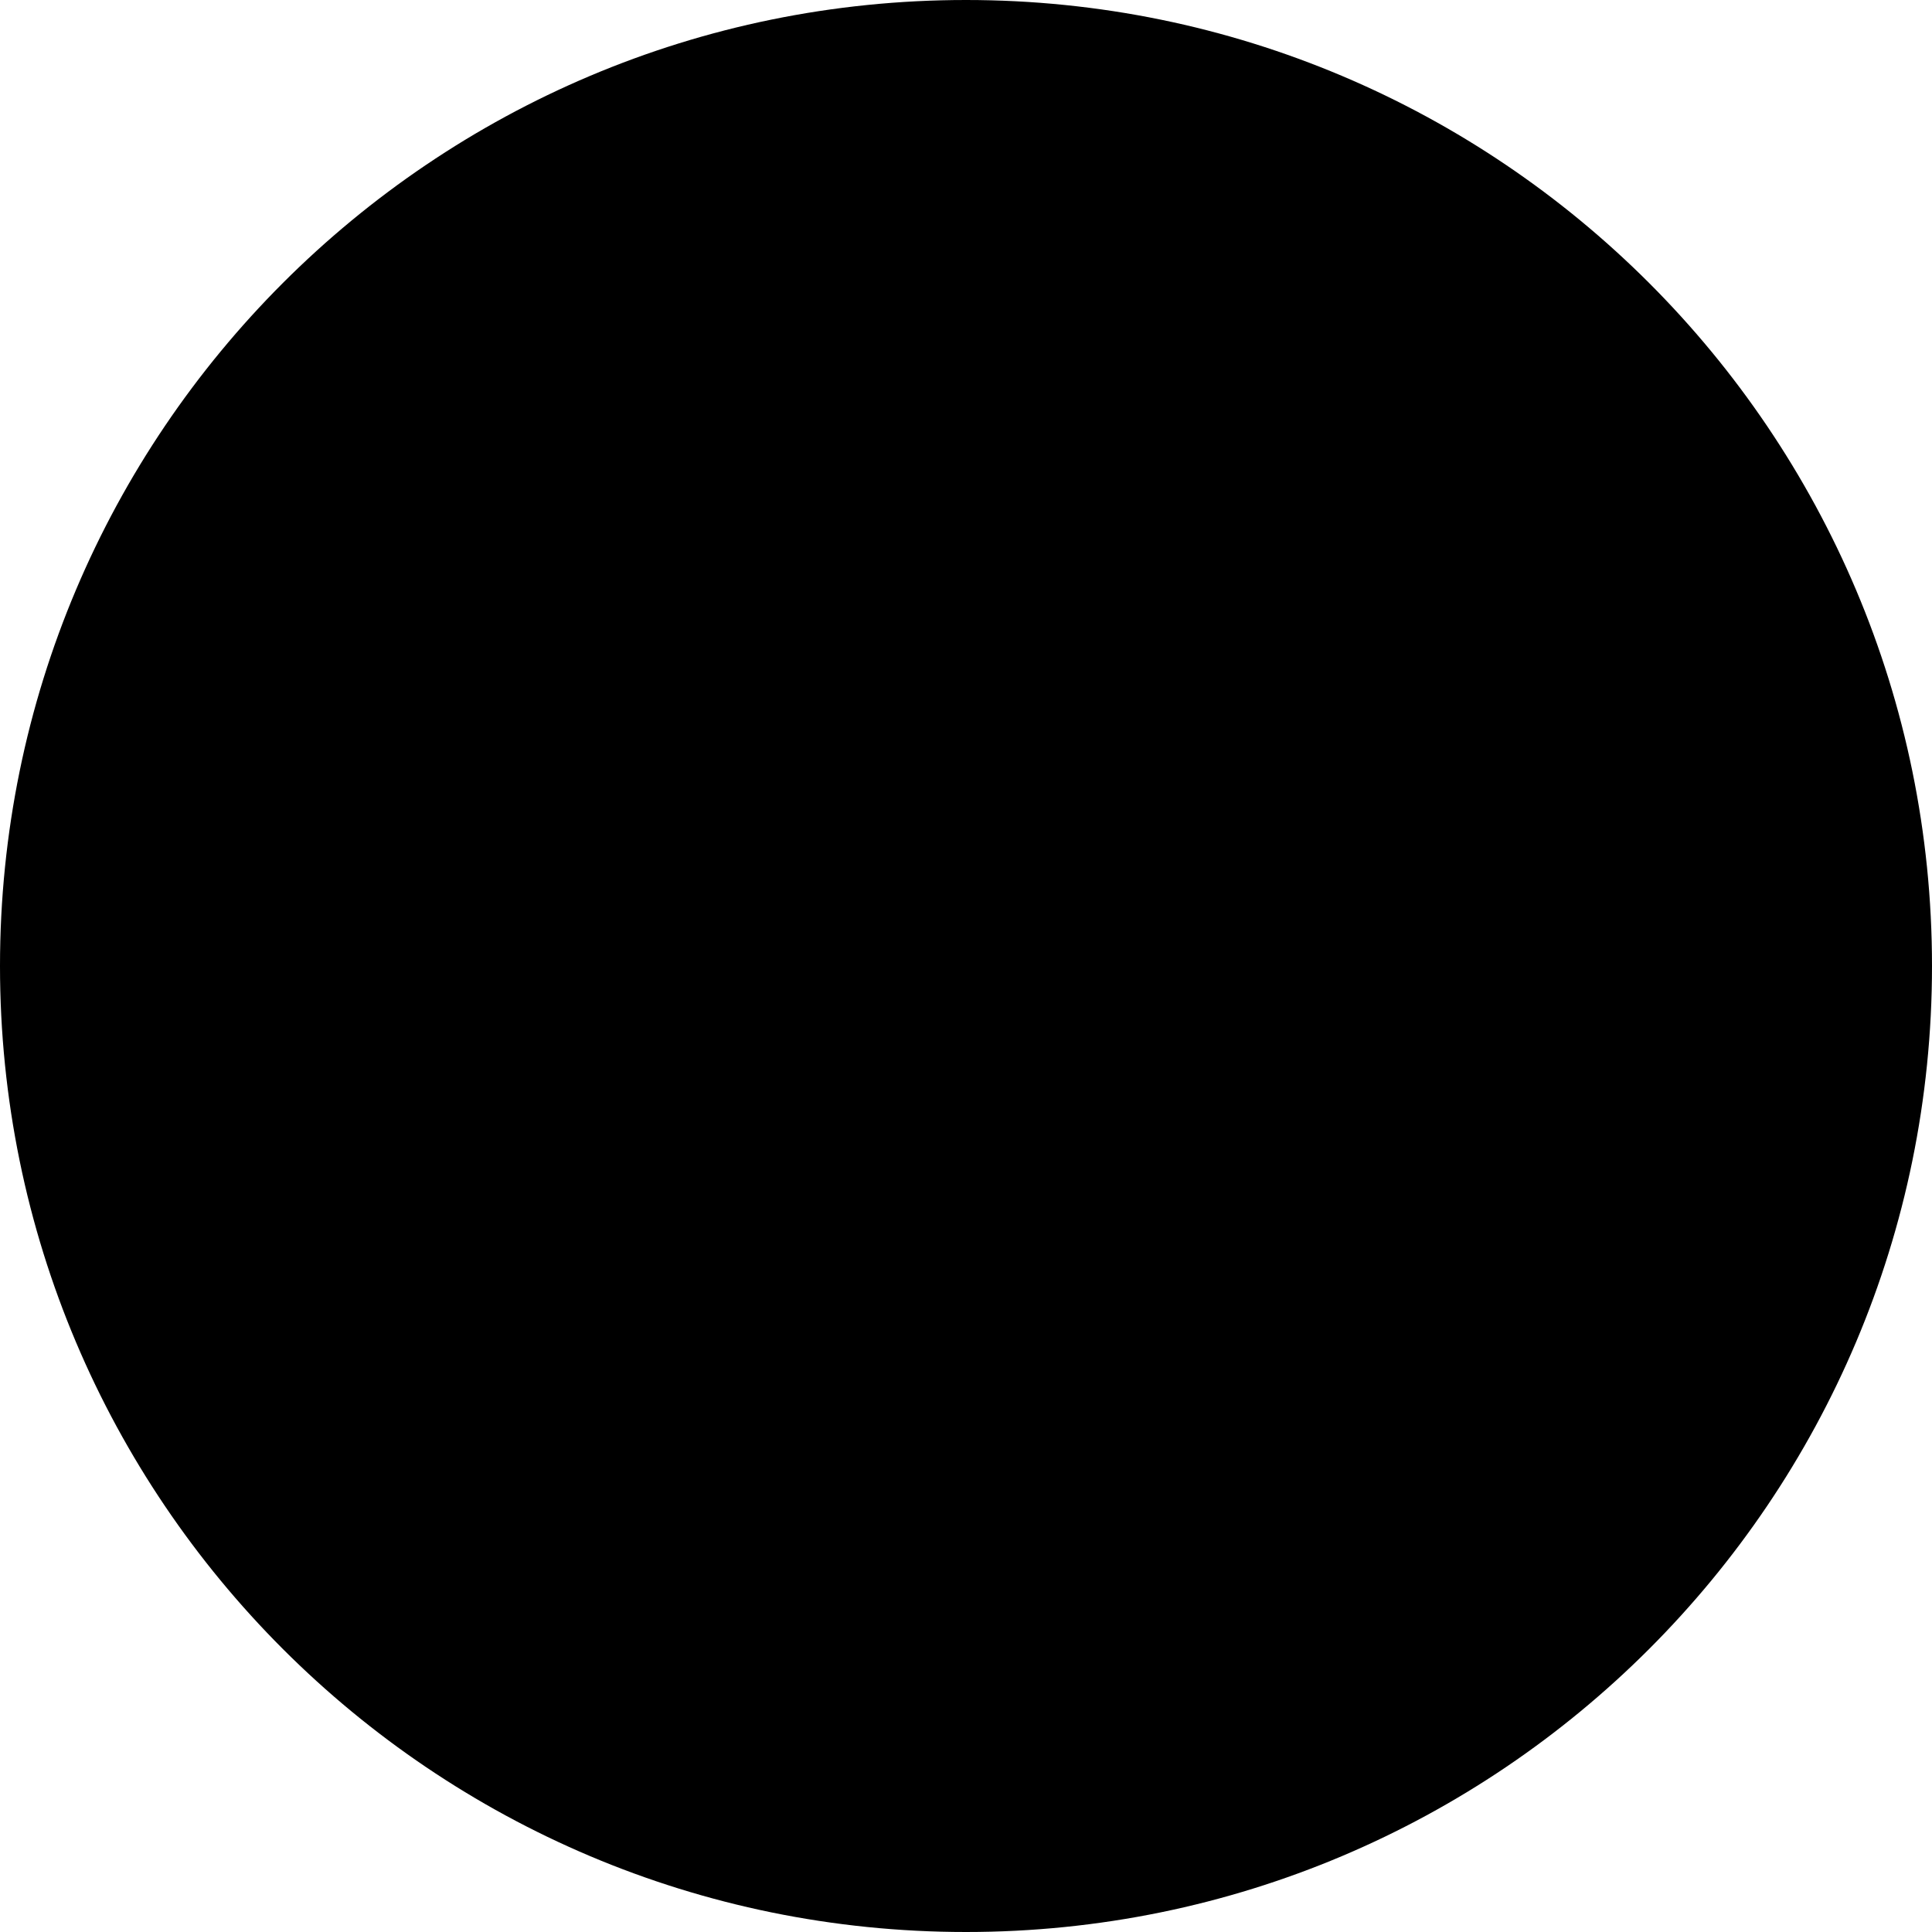
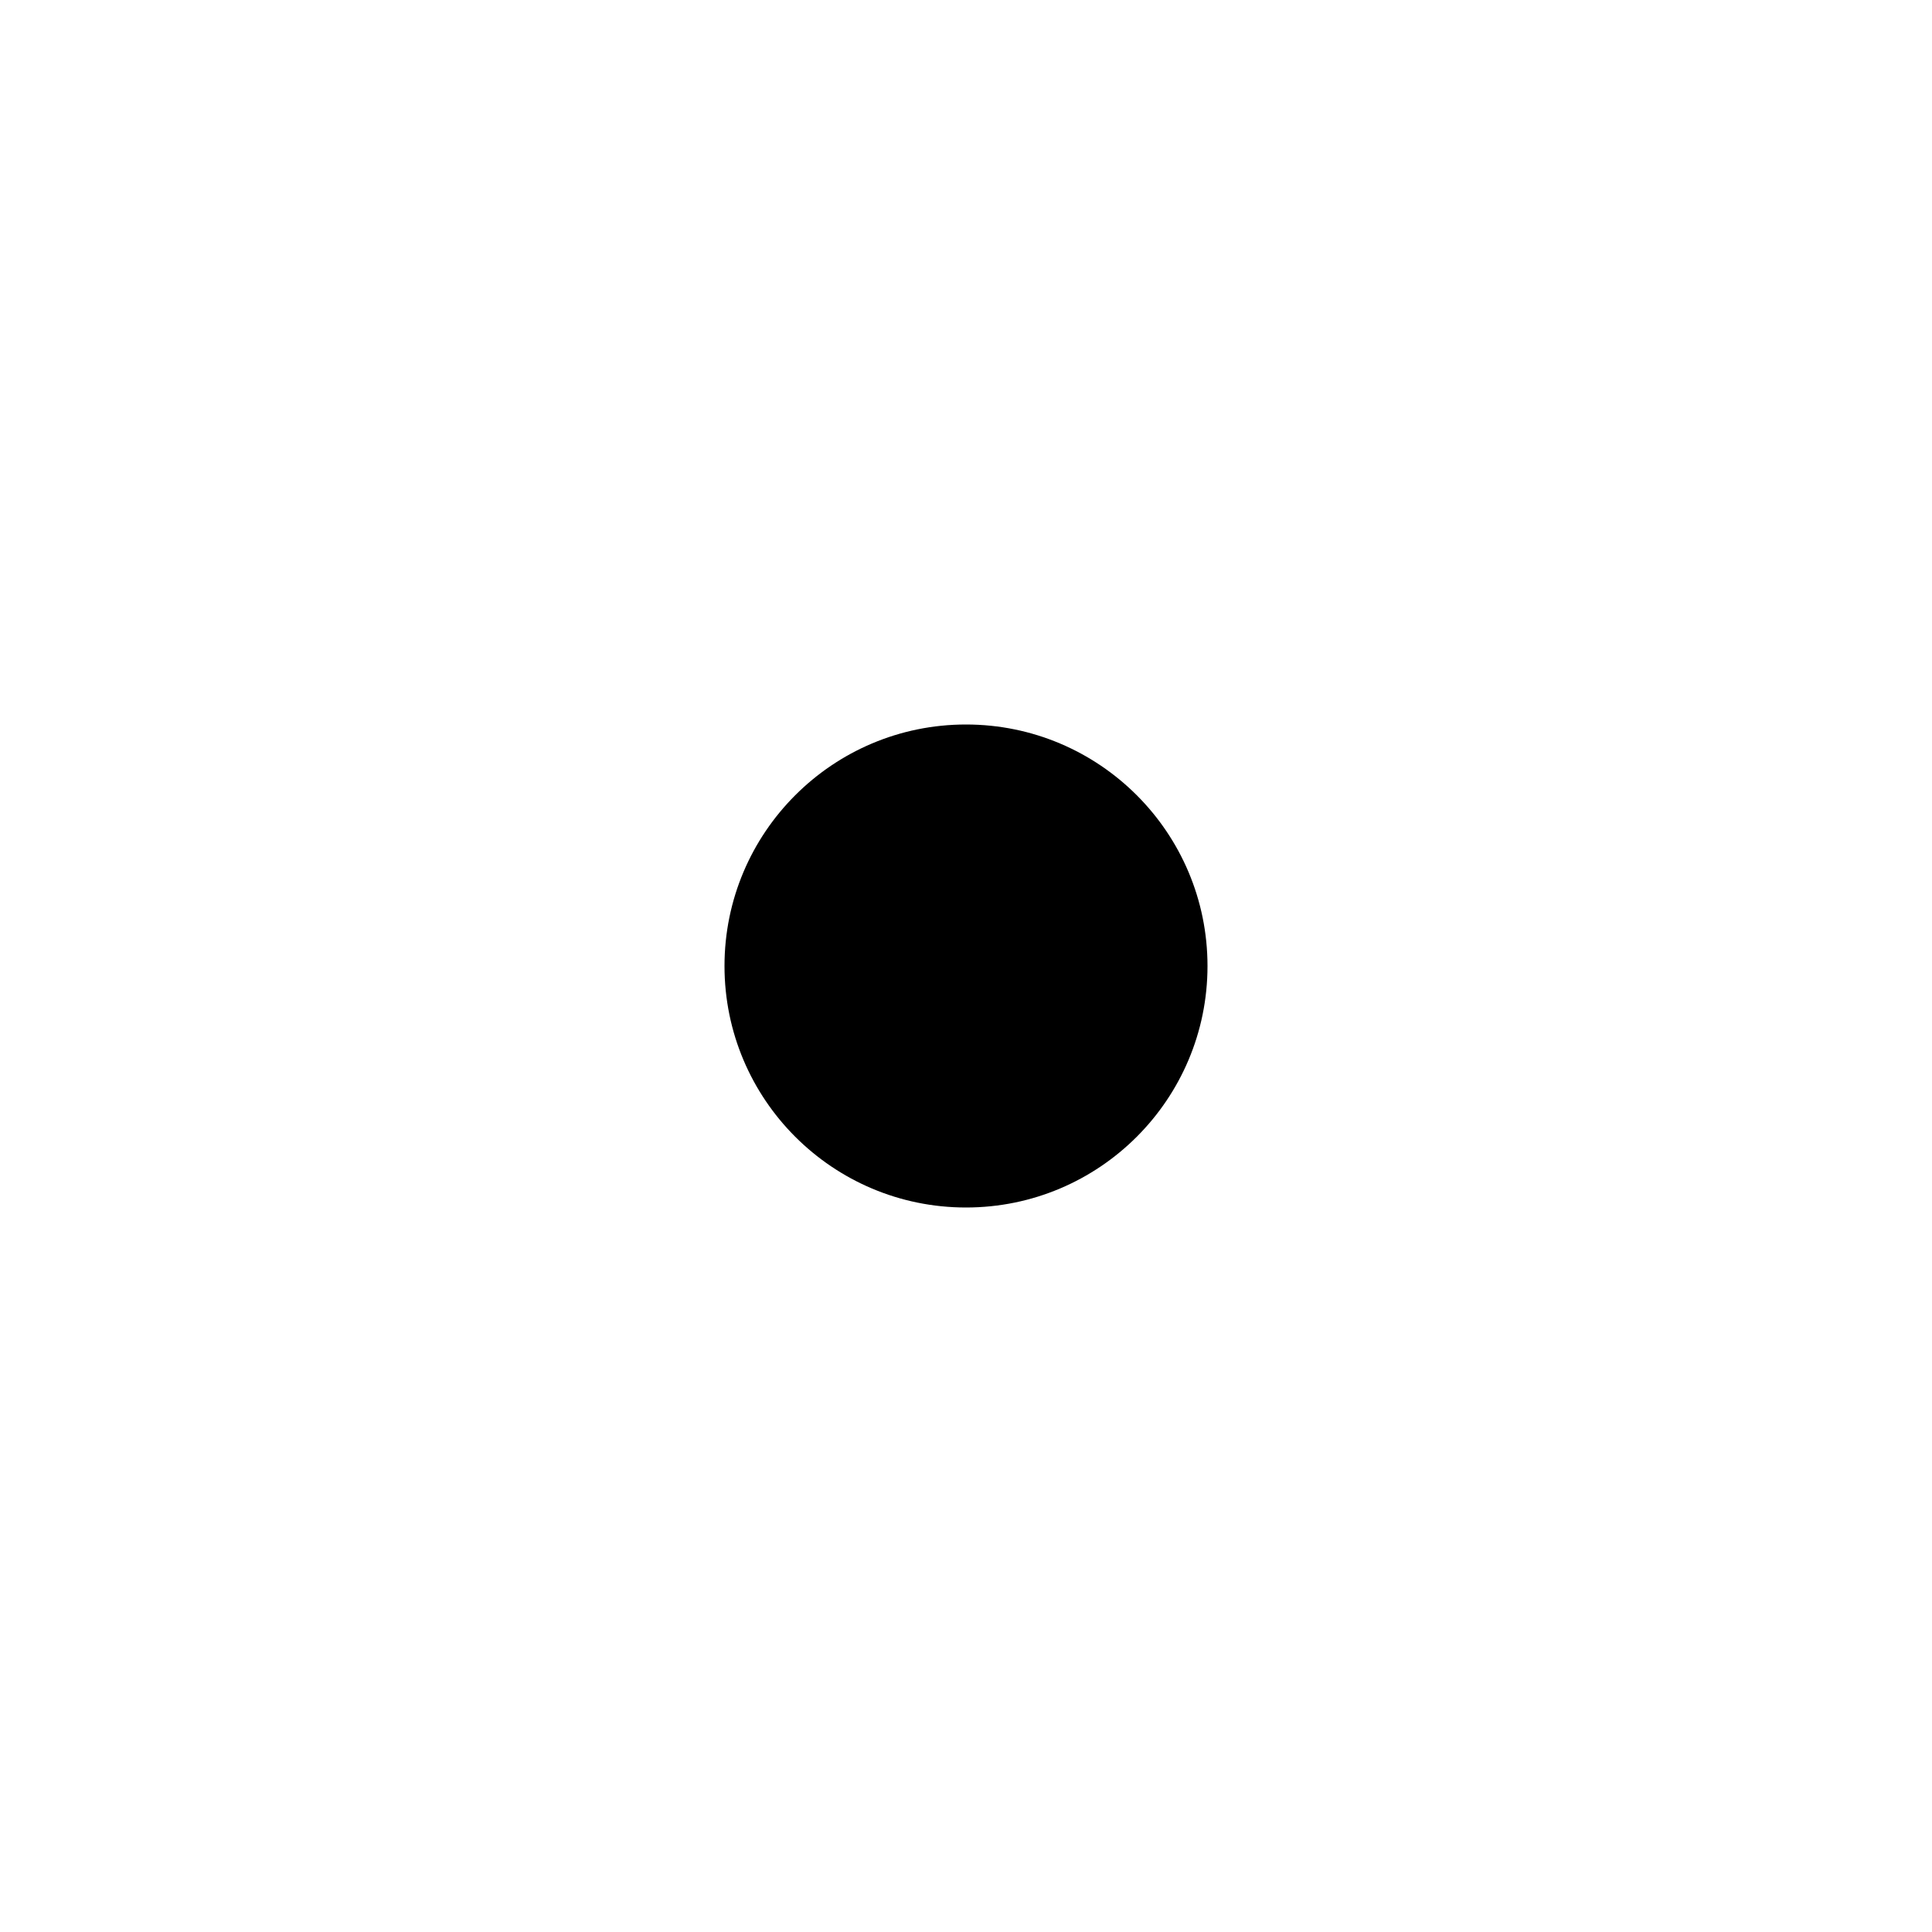
- <svg xmlns="http://www.w3.org/2000/svg" preserveAspectRatio="xMidYMid meet" width="100%" height="100%" overflow="visible" viewBox="0 0 6 6" fill="none">
+ <svg xmlns="http://www.w3.org/2000/svg" preserveAspectRatio="xMidYMid meet" width="100%" height="100%" overflow="visible" viewBox="-9 -9 24 24" fill="none">
  <circle id="Ellipse 1" cx="3" cy="3" r="3" fill="currentColor" />
</svg>
